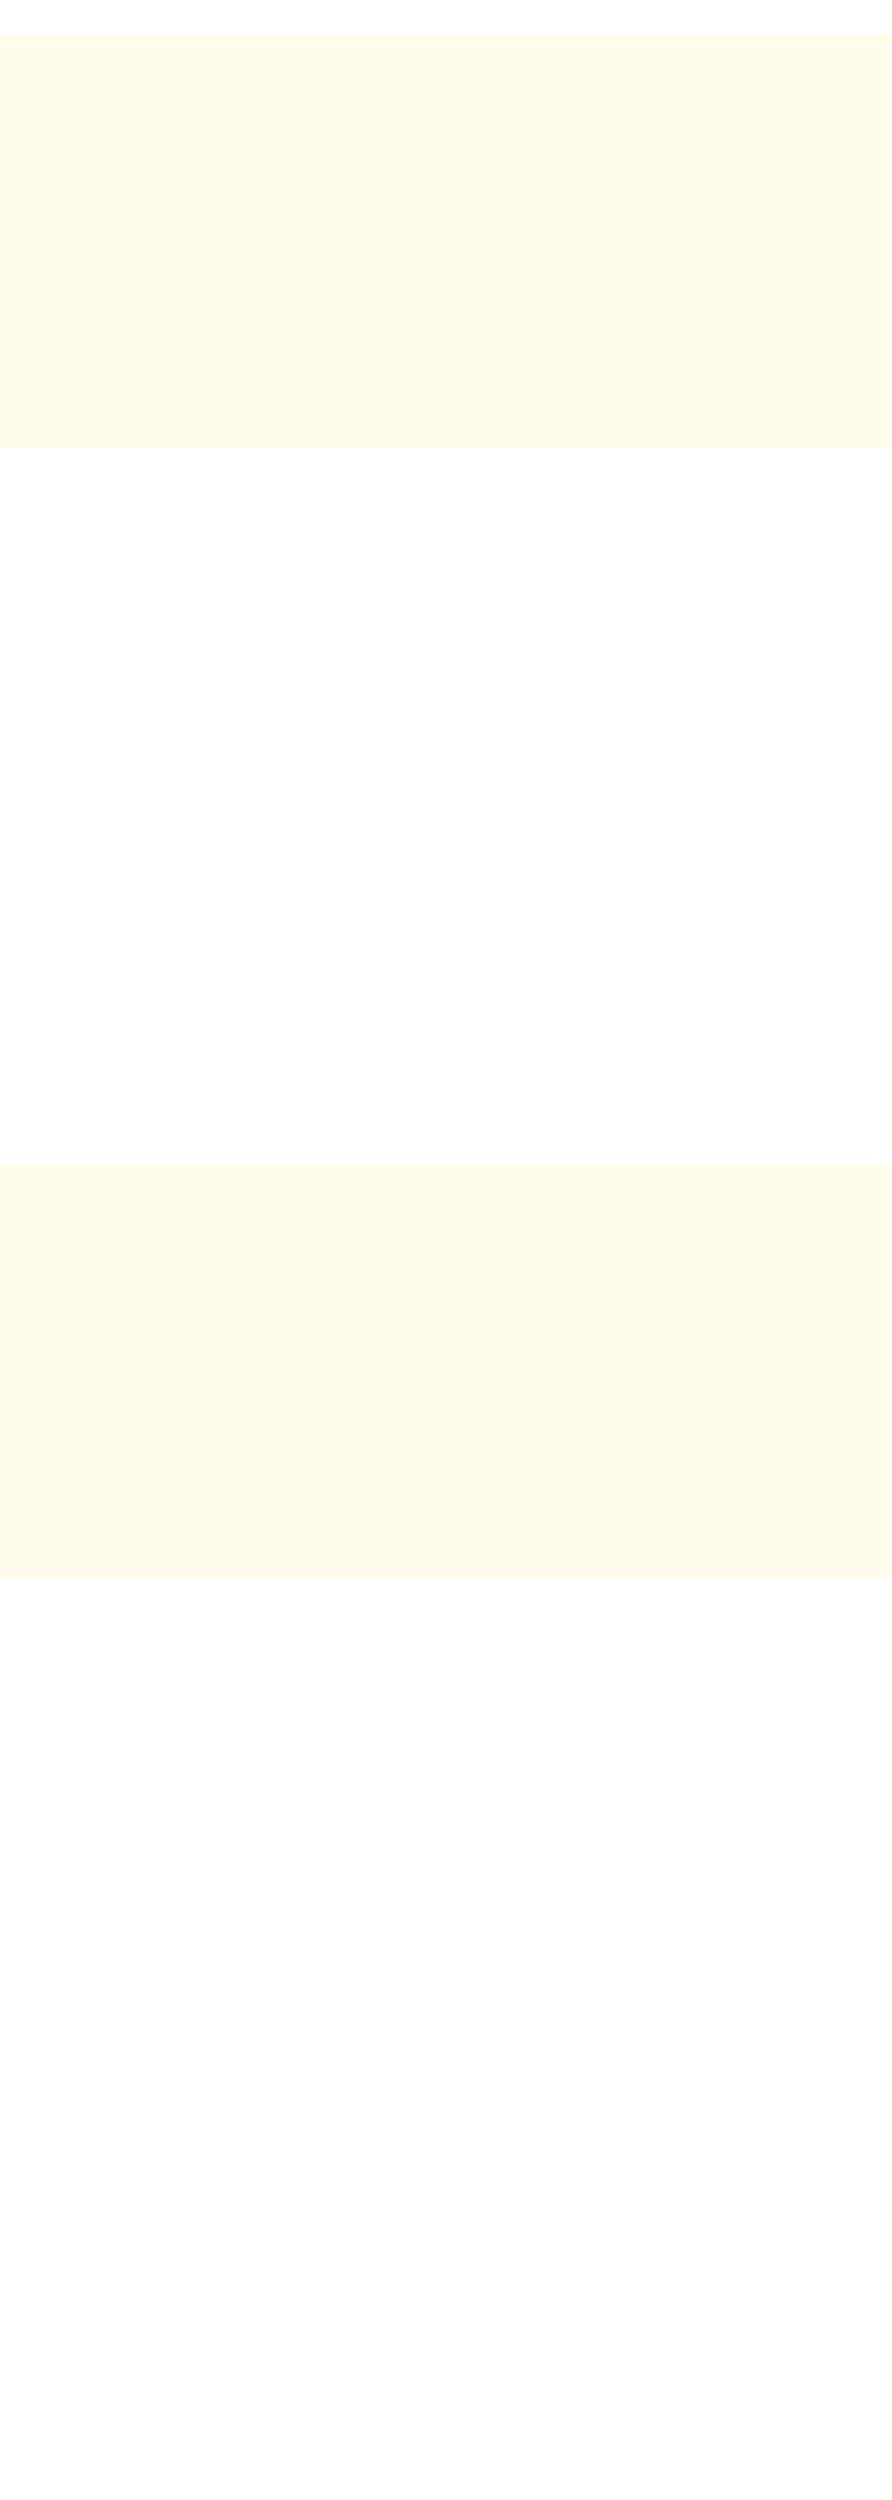
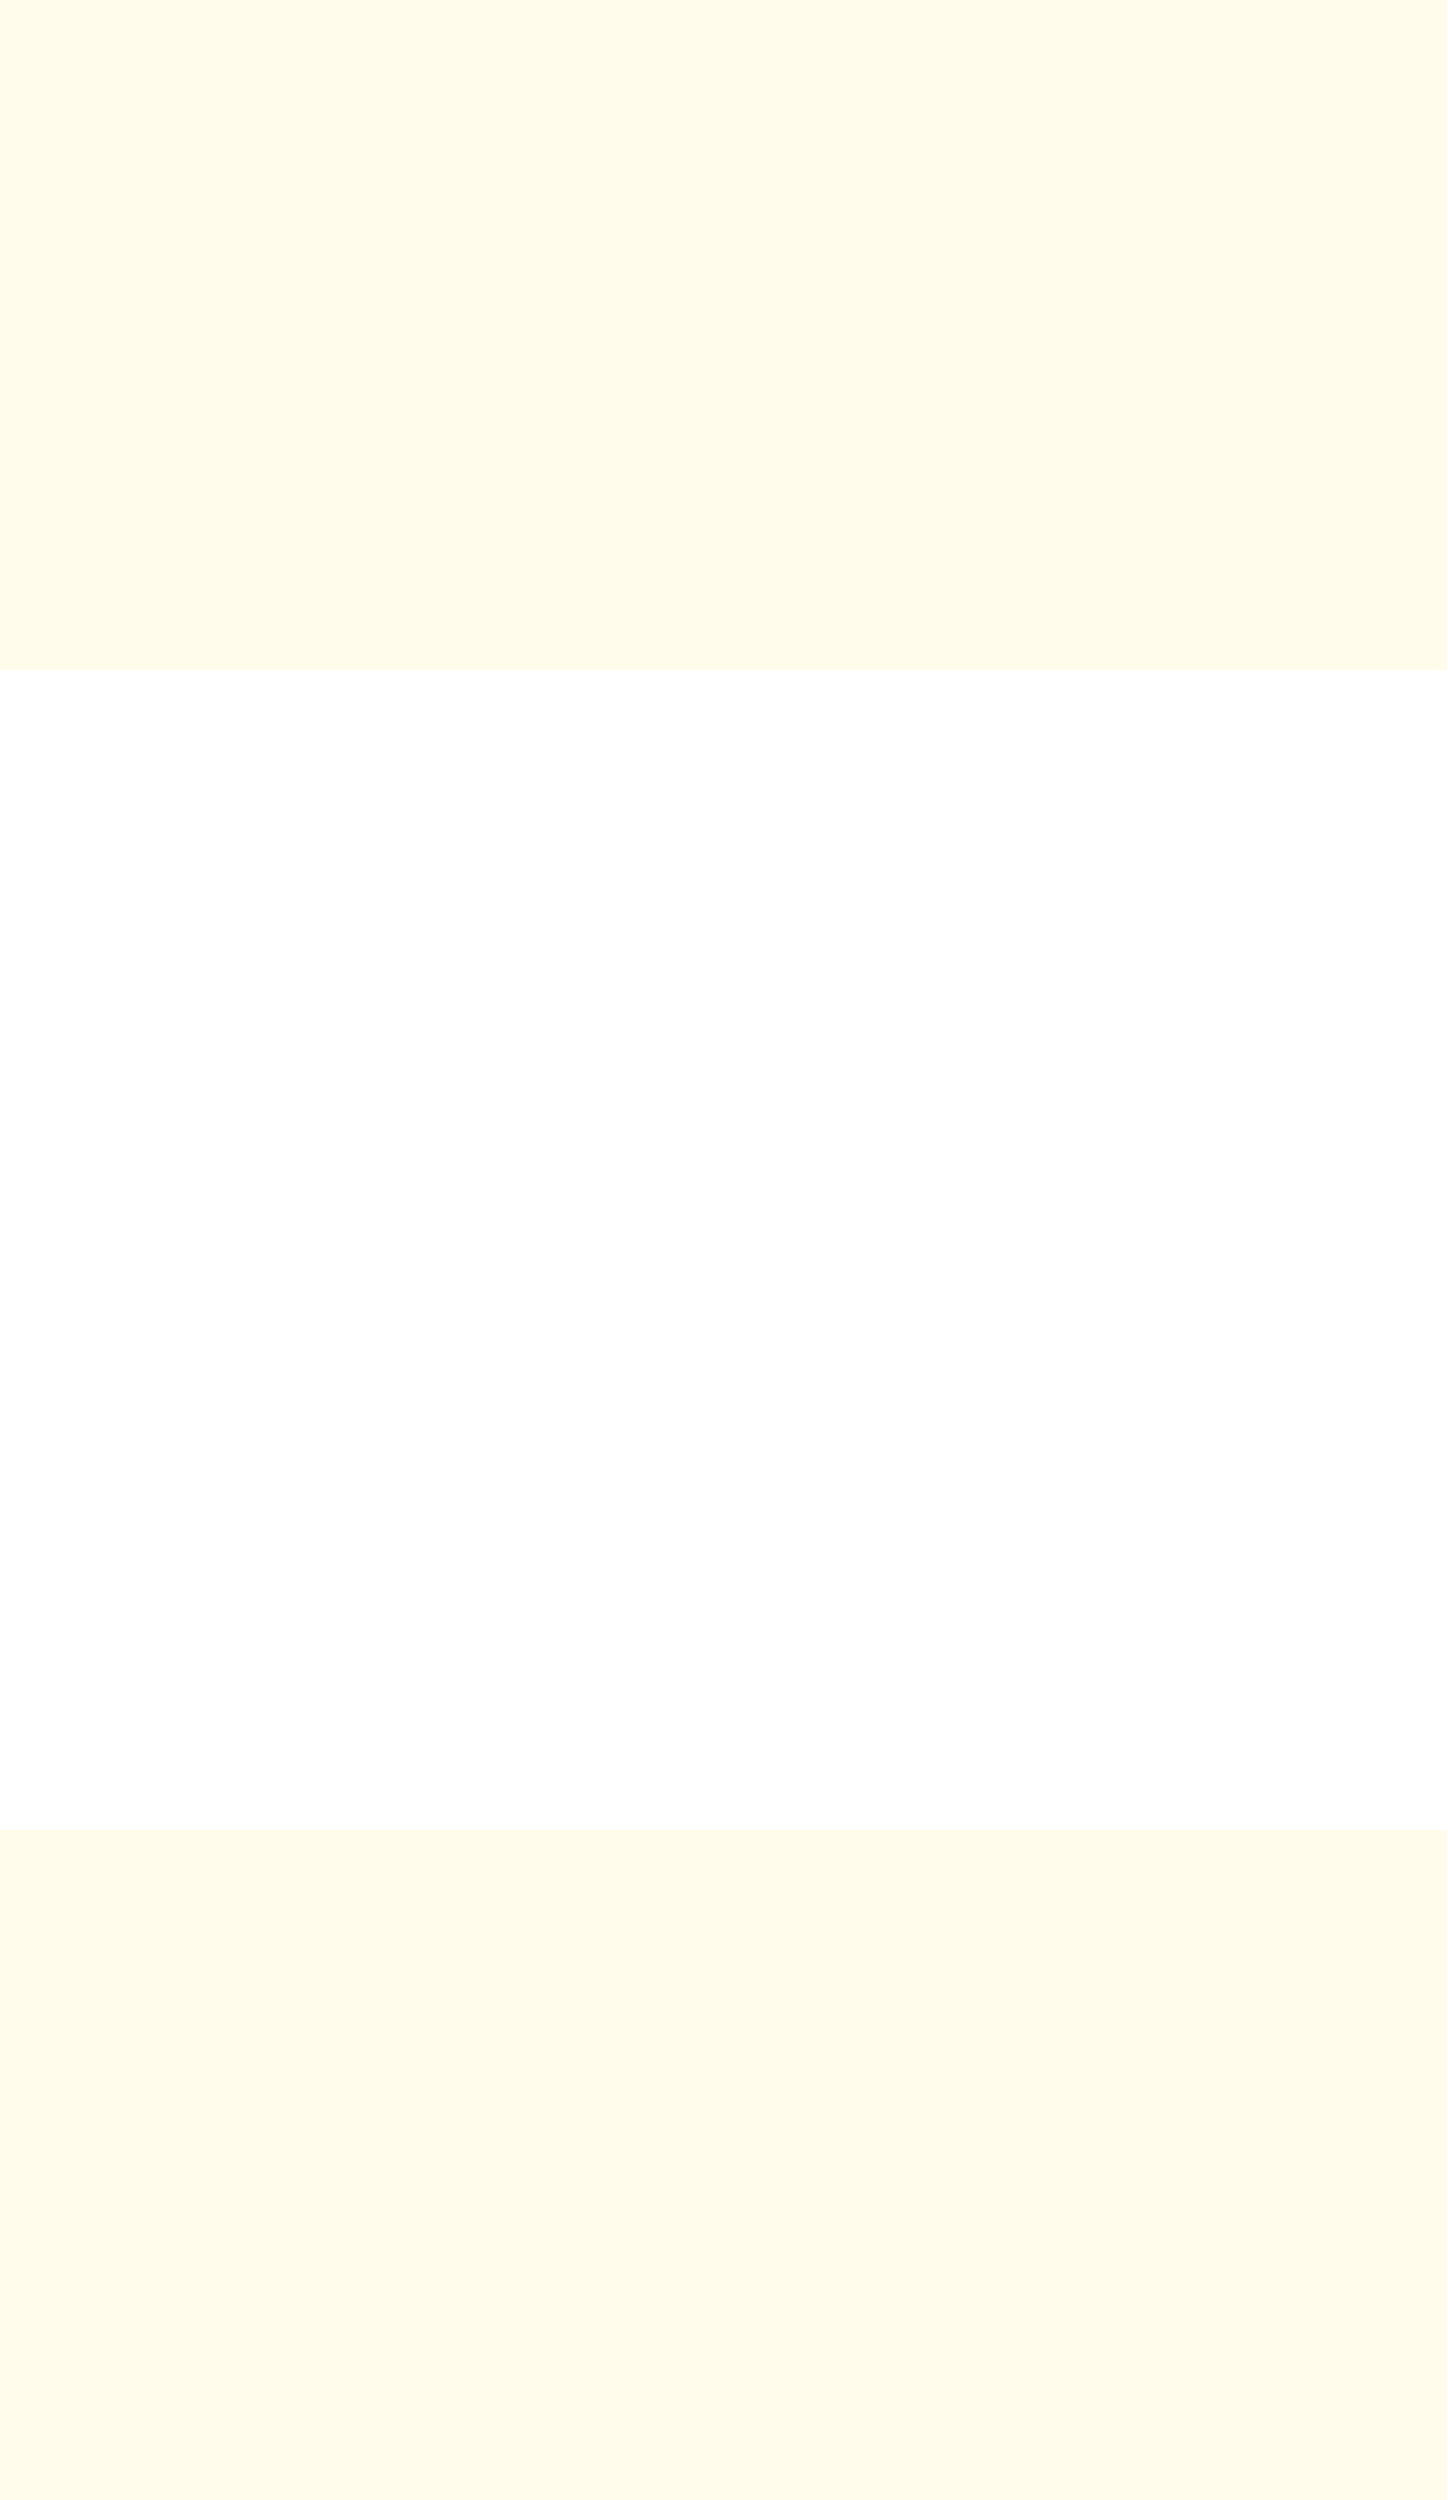
- <svg xmlns="http://www.w3.org/2000/svg" id="Layer_1" data-name="Layer 1" version="1.1" viewBox="0 0 37.8 106">
+ <svg xmlns="http://www.w3.org/2000/svg" id="Layer_1" data-name="Layer 1" version="1.1" viewBox="0 0 37.8 65.3">
  <defs>
    <style>
      .cls-1 {
-         clip-path: url(#clippath);
-       }
- 
-       .cls-2 {
-         fill: none;
-       }
- 
-       .cls-2, .cls-3 {
+         fill: #fffcec;
        stroke-width: 0px;
      }
- 
-       .cls-3 {
-         fill: #fffceb;
-       }
    </style>
-     <clipPath id="clippath">
-       <rect class="cls-2" y="0" width="37.8" height="106" />
-     </clipPath>
  </defs>
-   <g class="cls-1">
-     <g>
-       <path class="cls-3" d="M37.8,1.5H0v17.5h37.8V1.5Z" />
-       <path class="cls-3" d="M37.8,49.4H0v17.5h37.8v-17.5Z" />
-     </g>
-   </g>
+   <path class="cls-1" d="M37.8,0H0v17.5h37.8V0Z" />
+   <path class="cls-1" d="M37.8,47.8H0v17.5h37.8v-17.5Z" />
</svg>
